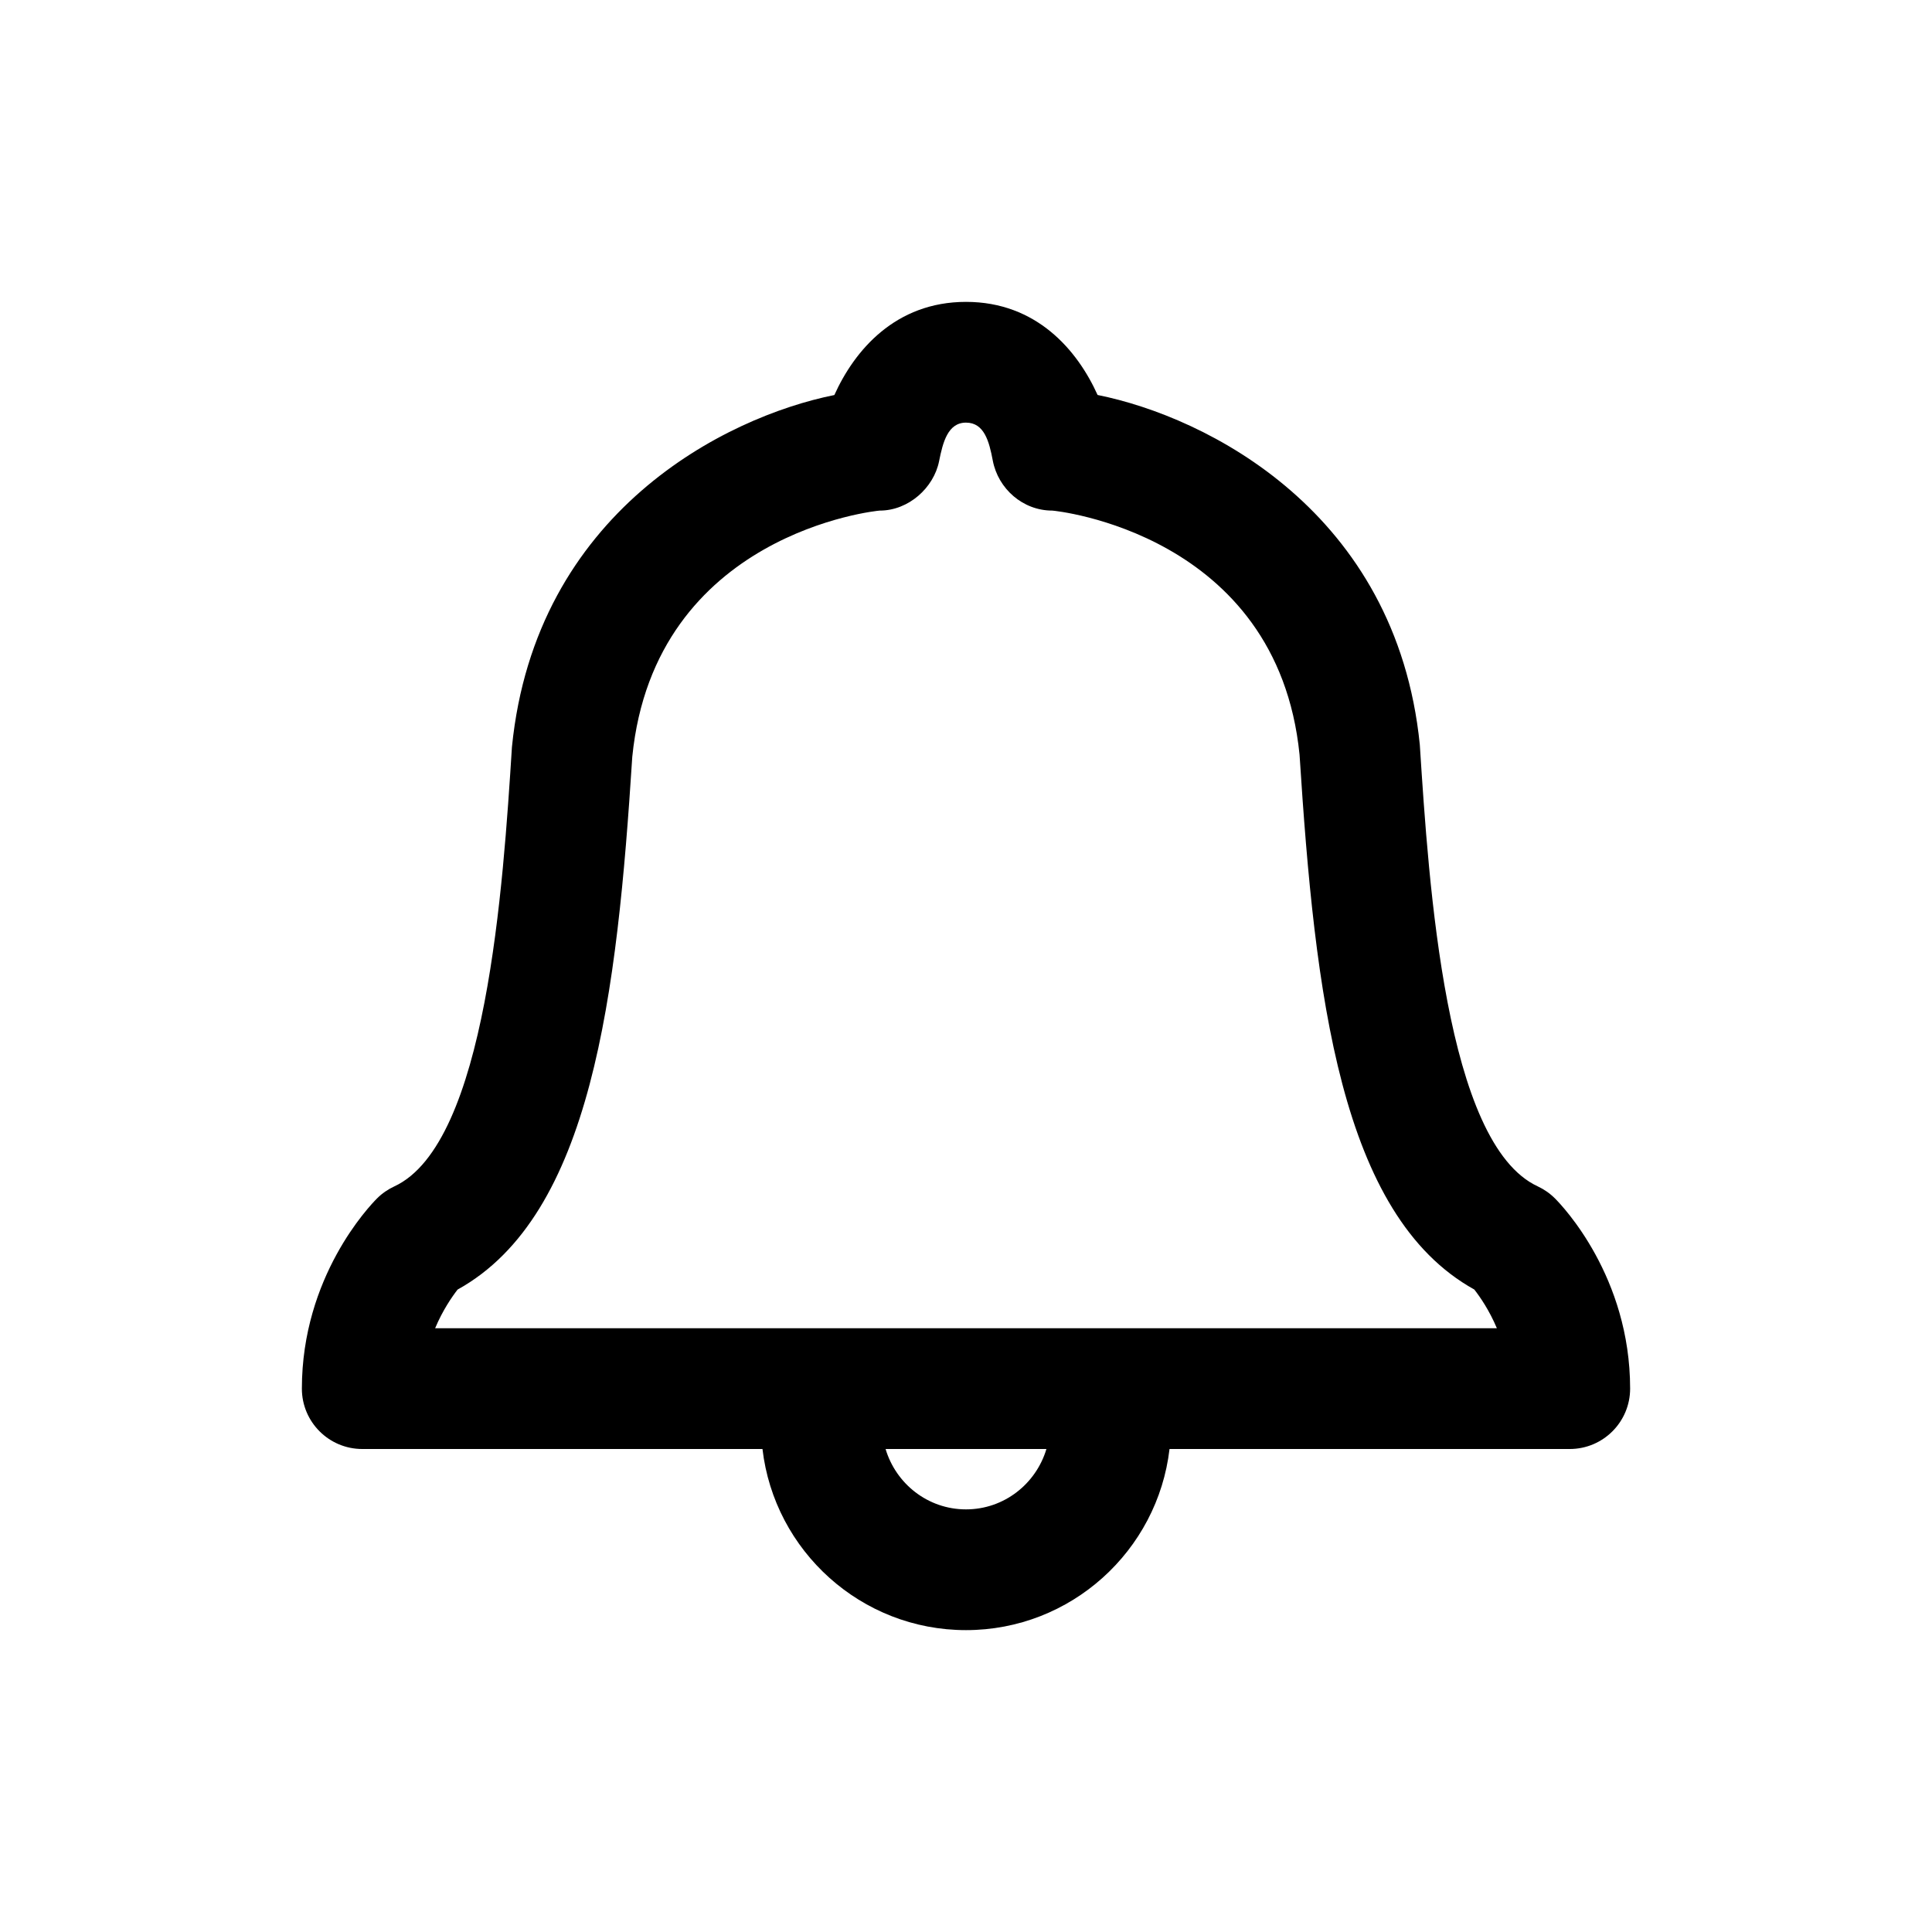
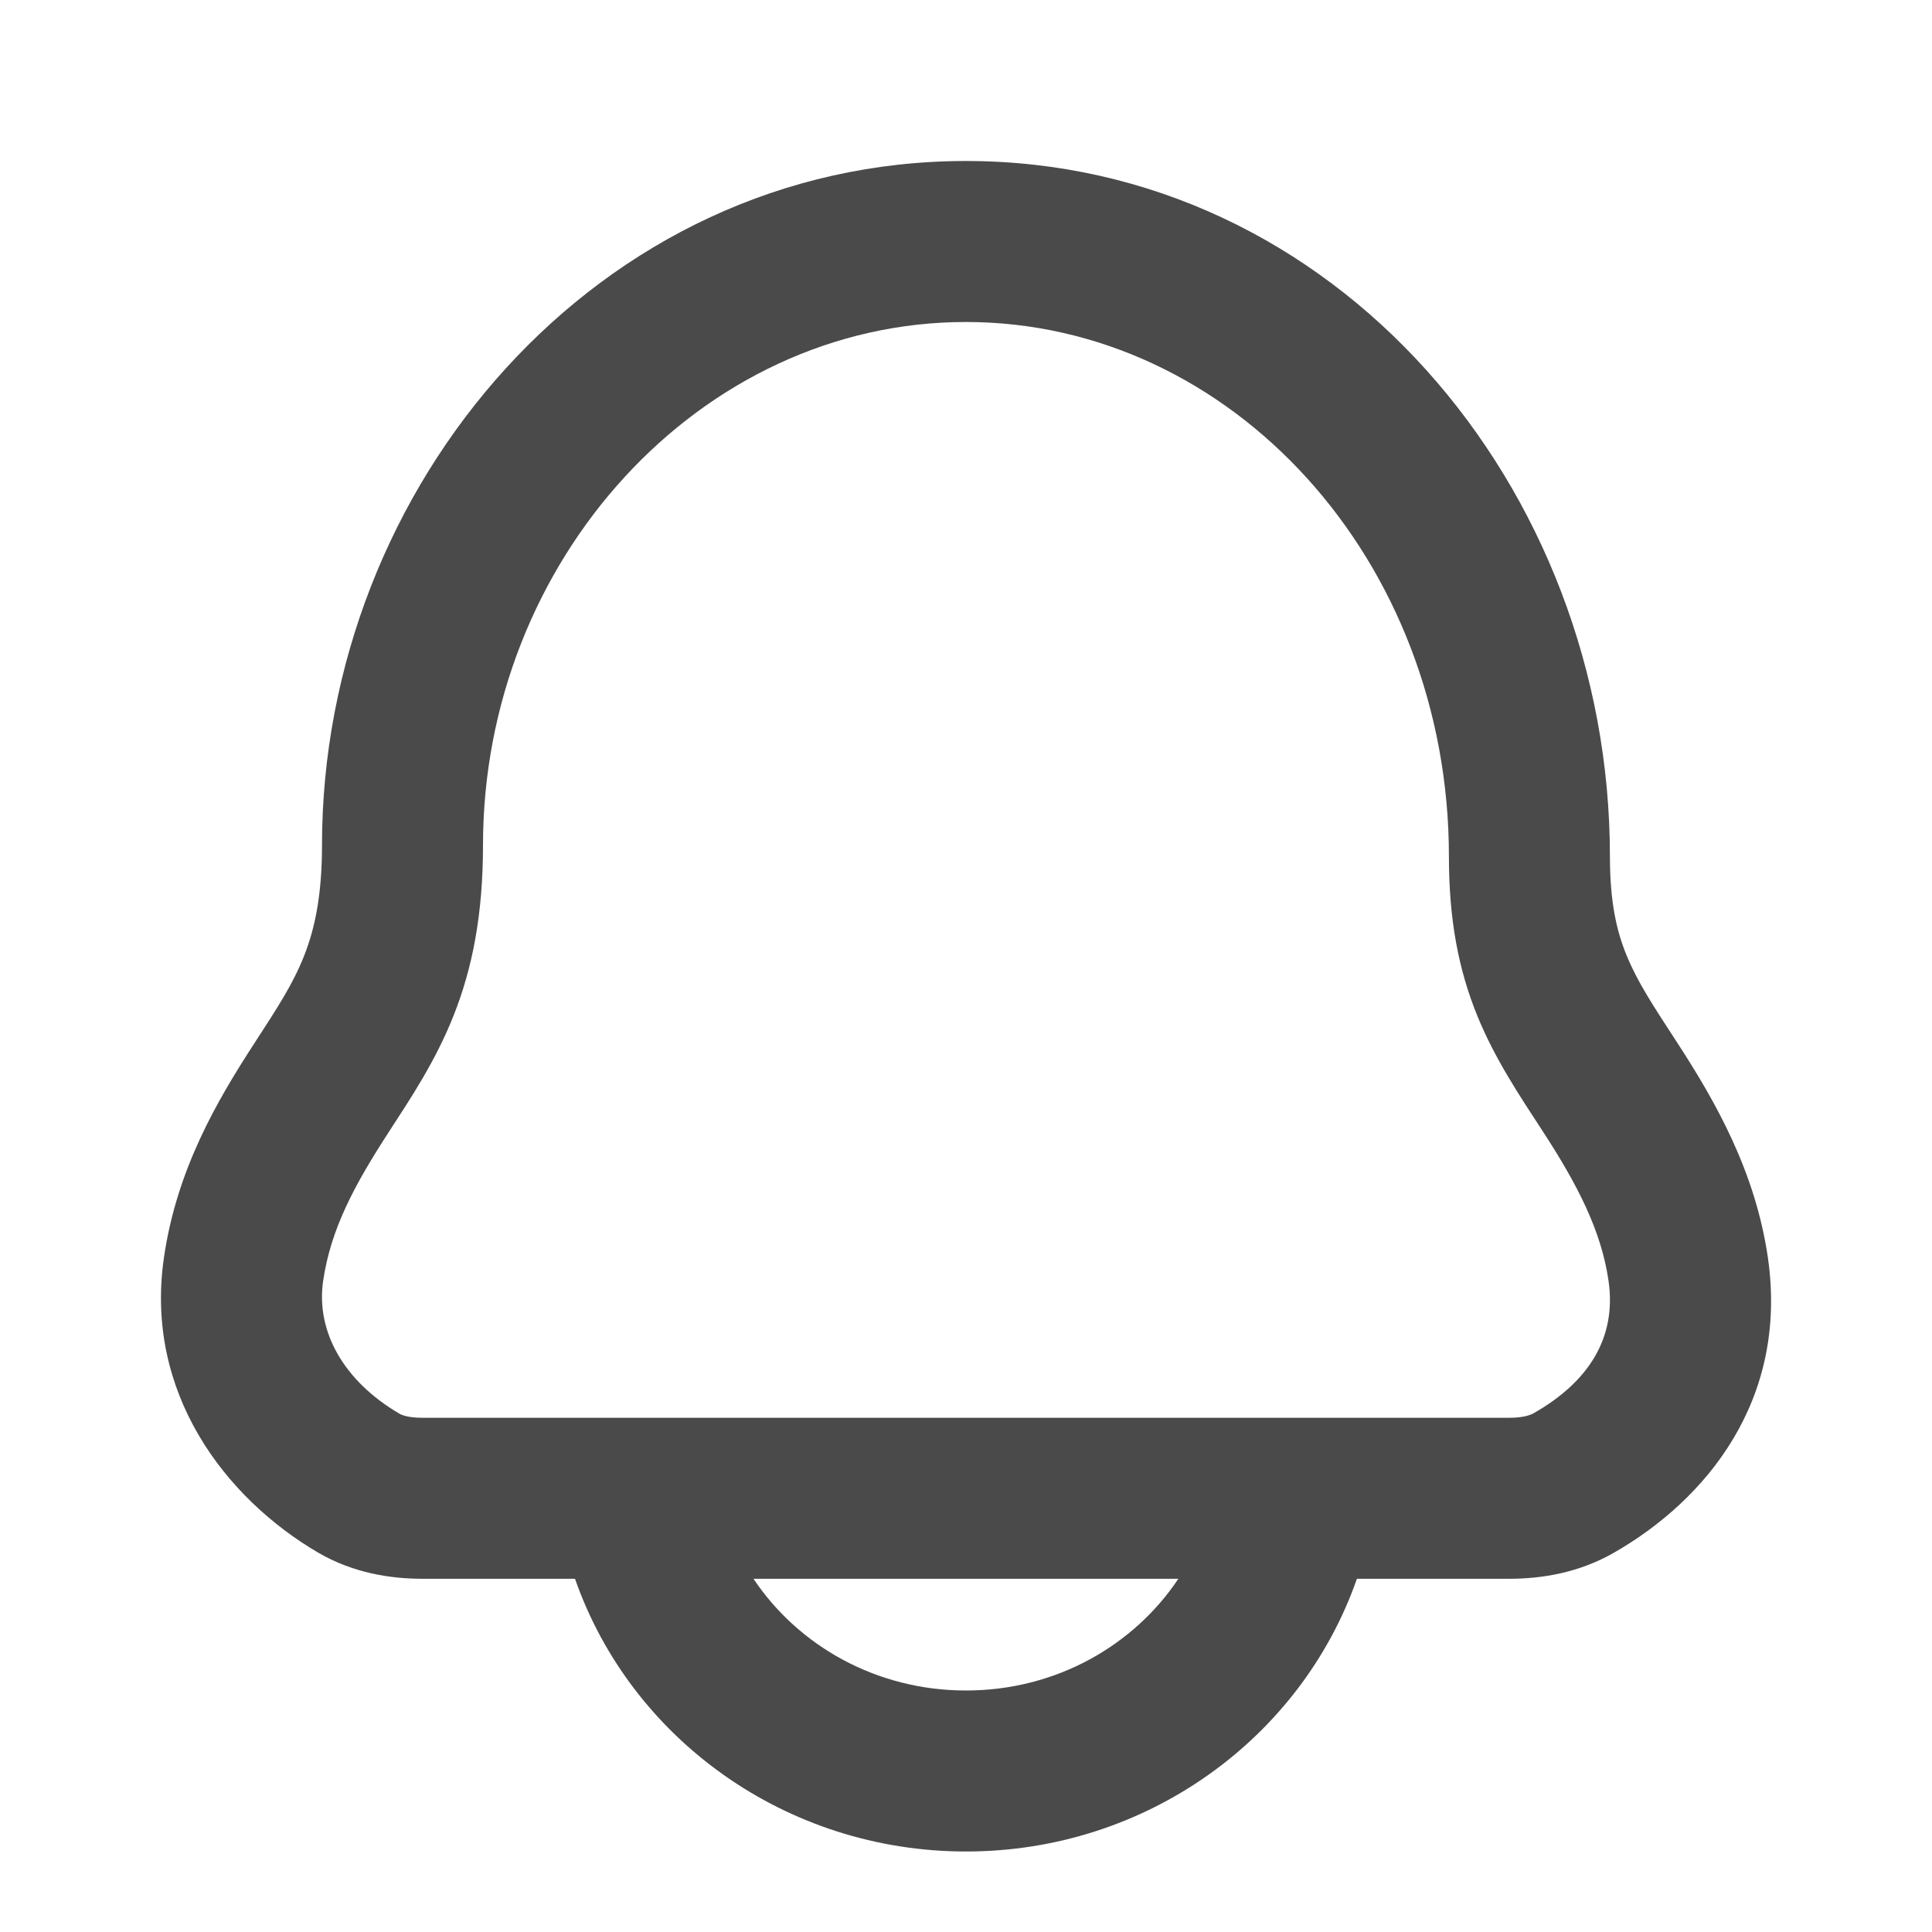
- <svg xmlns="http://www.w3.org/2000/svg" viewBox="0 0 64 64" width="48px" height="48px">
-   <path d="M 32 10 C 29.662 10 28.307 11.605 27.639 13.086 C 24.031 13.81 17.738 16.956 16.959 24.742 C 16.666 29.334 16.119 37.884 13.062 39.301 C 12.851 39.399 12.655 39.533 12.49 39.699 C 12.235 39.954 10 42.294 10 46 C 10 47.104 10.896 48 12 48 L 25.258 48 C 25.652 51.373 28.523 54 32 54 C 35.477 54 38.348 51.373 38.742 48 L 52 48 C 53.104 48 54 47.104 54 46 C 54 42.294 51.765 39.954 51.51 39.699 C 51.345 39.534 51.15 39.398 50.938 39.299 C 47.883 37.882 47.333 29.334 47.033 24.67 C 46.258 16.946 39.966 13.807 36.359 13.084 C 35.692 11.604 34.338 10 32 10 z M 32 14 C 32.603 14 32.767 14.62 32.887 15.256 C 33.064 16.191 33.884 16.914 34.857 16.914 C 34.931 16.914 42.312 17.65 43.049 24.998 C 43.558 32.932 44.39 40.251 48.838 42.717 C 49.025 42.957 49.334 43.401 49.586 44 L 14.414 44 C 14.667 43.397 14.976 42.954 15.158 42.719 C 19.609 40.255 20.442 32.935 20.945 25.07 C 21.688 17.65 29.069 16.914 29.143 16.914 C 30.1 16.914 30.934 16.156 31.109 15.275 C 31.232 14.66 31.396 14 32 14 z M 29.336 48 L 34.664 48 C 34.32 49.152 33.263 50 32 50 C 30.737 50 29.68 49.152 29.336 48 z" />
+ <svg xmlns="http://www.w3.org/2000/svg" width="24" height="24" viewBox="0 0 24 24" fill="none">
+   <path d="M11.999 2C16.583 2 20 6.046 19.999 10.642C19.999 11.208 20.083 11.568 20.205 11.865C20.338 12.192 20.529 12.483 20.838 12.957C21.311 13.684 21.808 14.558 21.962 15.627C22.215 17.39 21.198 18.635 20.037 19.295C19.603 19.541 19.142 19.612 18.752 19.612H16.856C16.163 21.597 14.238 23 12 23C9.763 23 7.836 21.598 7.143 19.612H5.245C4.857 19.612 4.389 19.543 3.95 19.286C2.794 18.608 1.794 17.299 2.036 15.626C2.194 14.532 2.692 13.68 3.161 12.958C3.449 12.515 3.638 12.225 3.776 11.878C3.905 11.553 4 11.141 4 10.5C4 6.034 7.425 2 11.999 2ZM9.36 19.612C9.912 20.439 10.88 21 12 21C13.12 21 14.087 20.439 14.638 19.612H9.36ZM11.999 4C8.695 4 6 6.966 6 10.5C6 11.358 5.869 12.025 5.635 12.615C5.41 13.183 5.1 13.645 4.839 14.048C4.402 14.72 4.108 15.268 4.014 15.913C3.923 16.544 4.274 17.158 4.961 17.561C4.997 17.582 5.082 17.612 5.245 17.612H18.752C18.912 17.612 19.004 17.582 19.049 17.557C19.734 17.168 20.084 16.619 19.982 15.912C19.892 15.288 19.596 14.715 19.162 14.049C18.884 13.622 18.573 13.161 18.353 12.622C18.121 12.054 17.999 11.433 17.999 10.642C18 6.954 15.292 4 11.999 4Z" fill="#4A4A4A" />
</svg>
